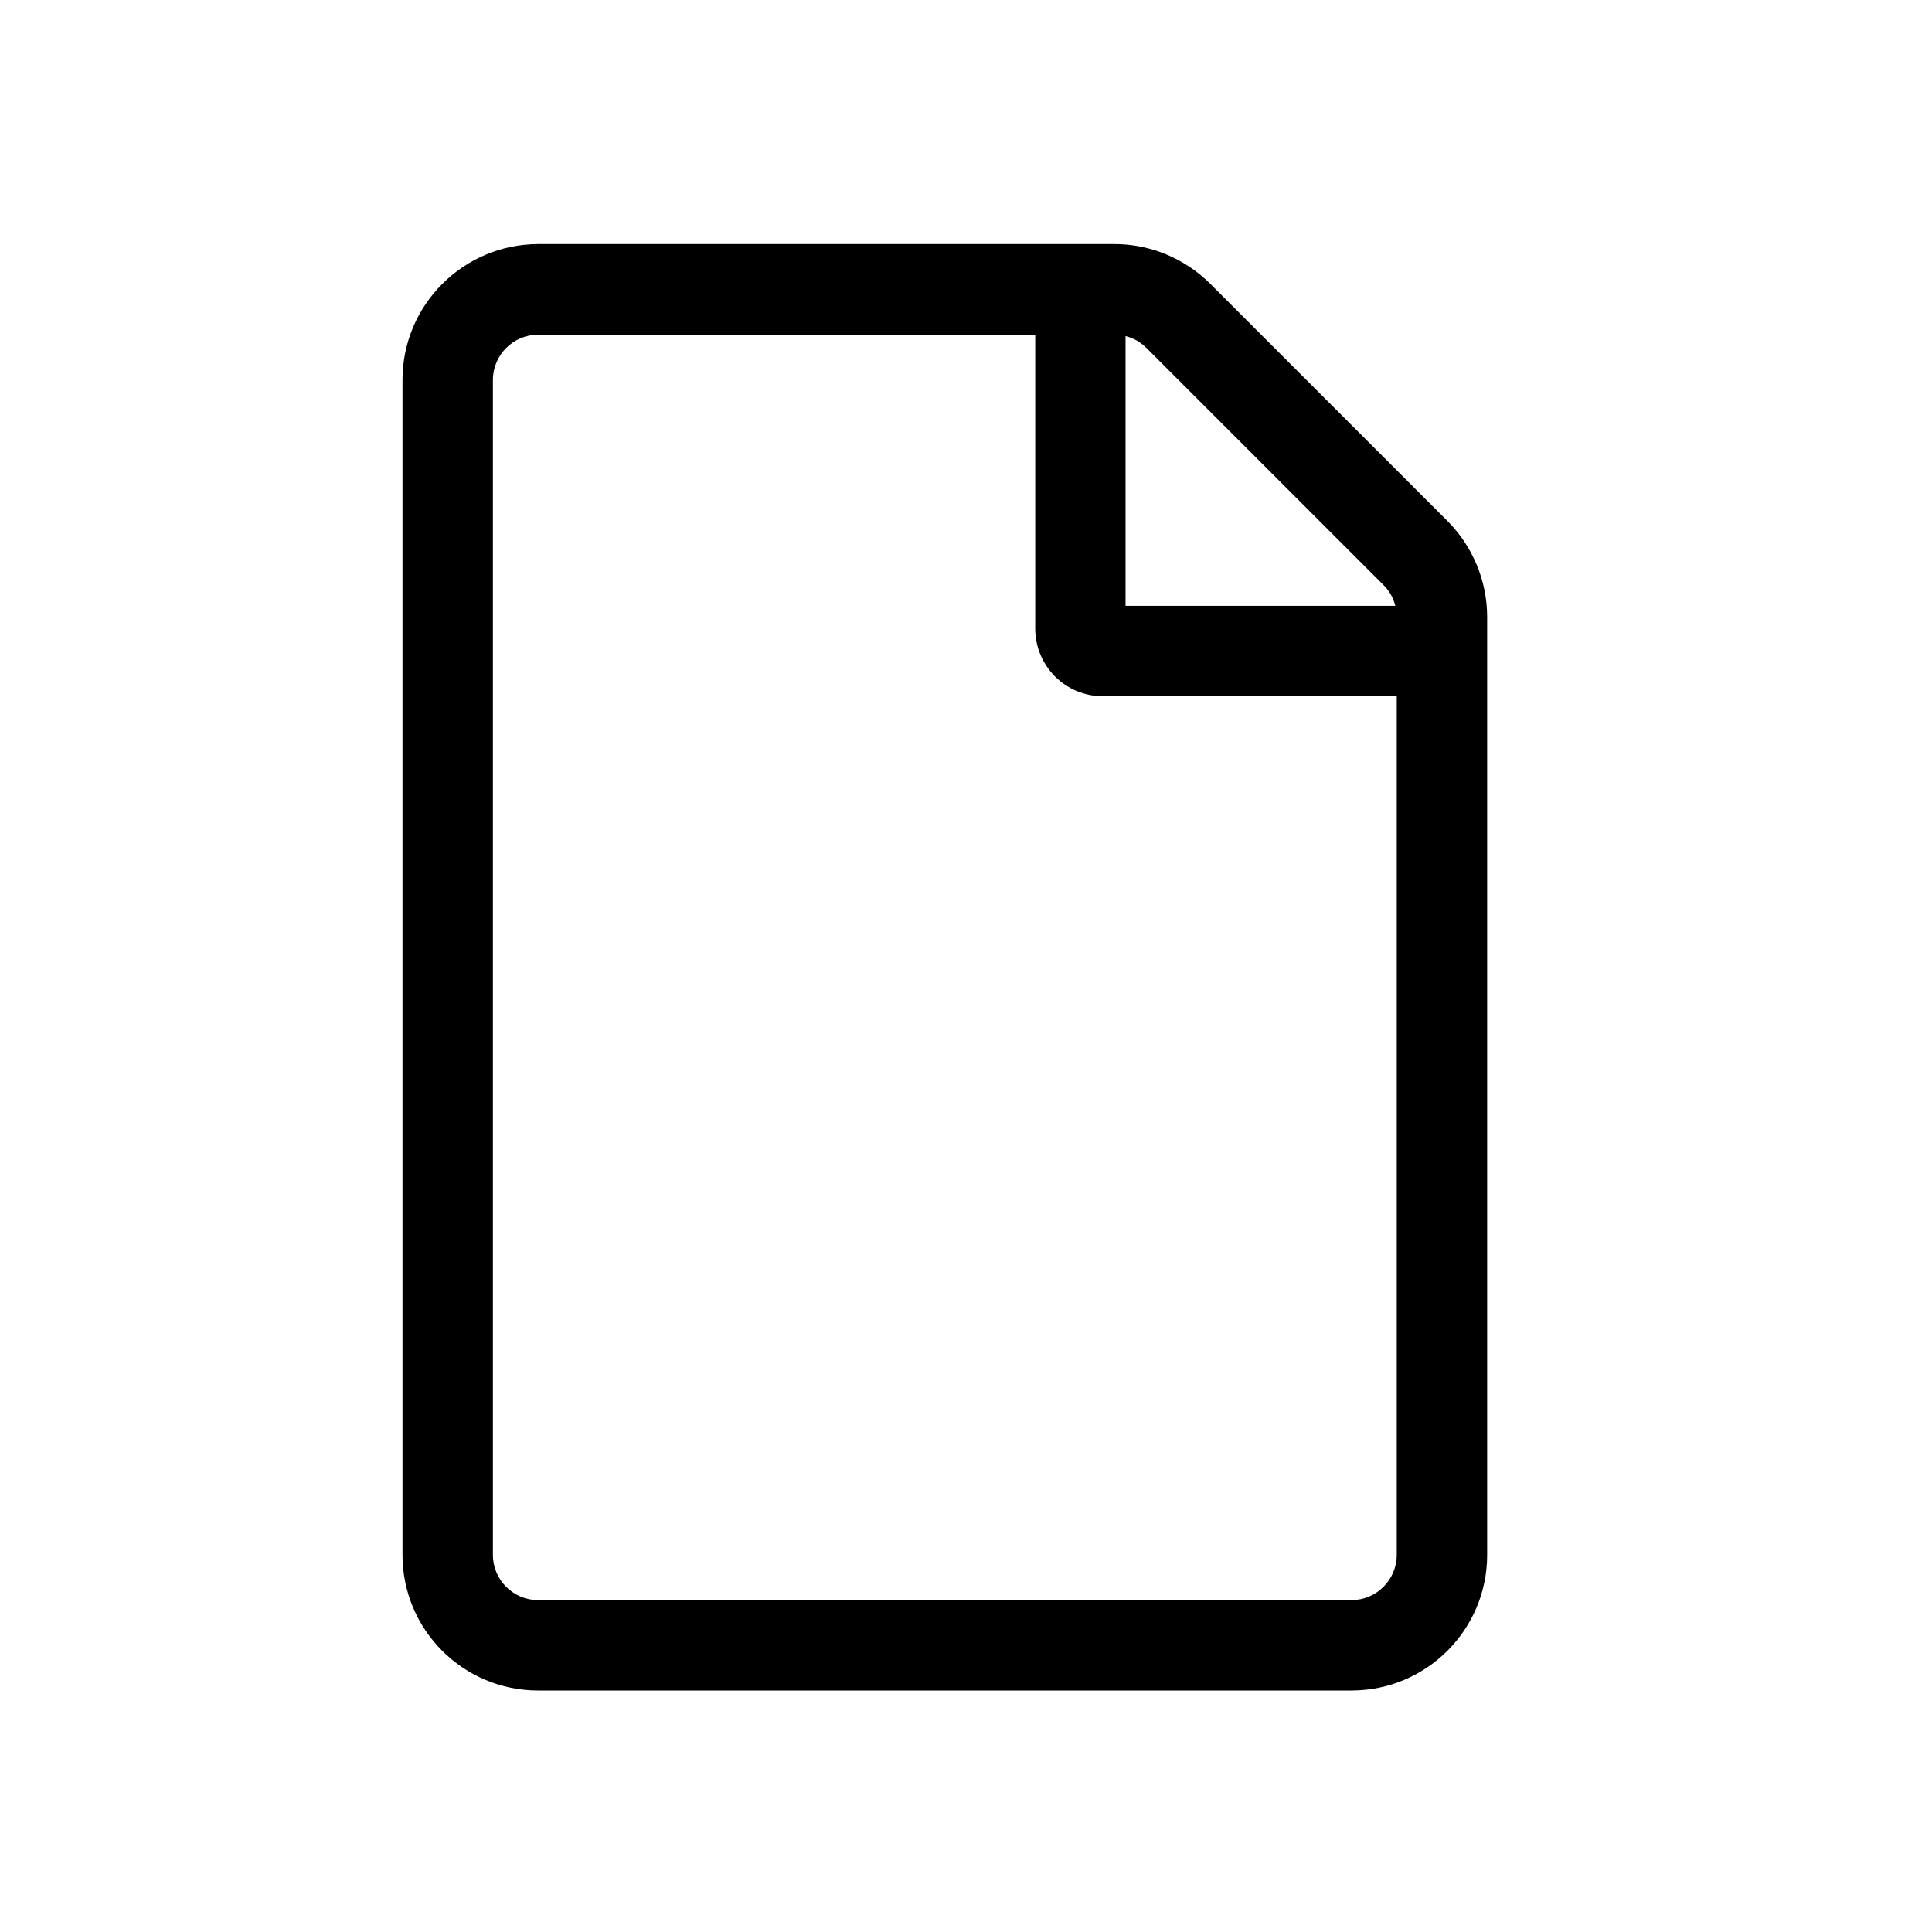
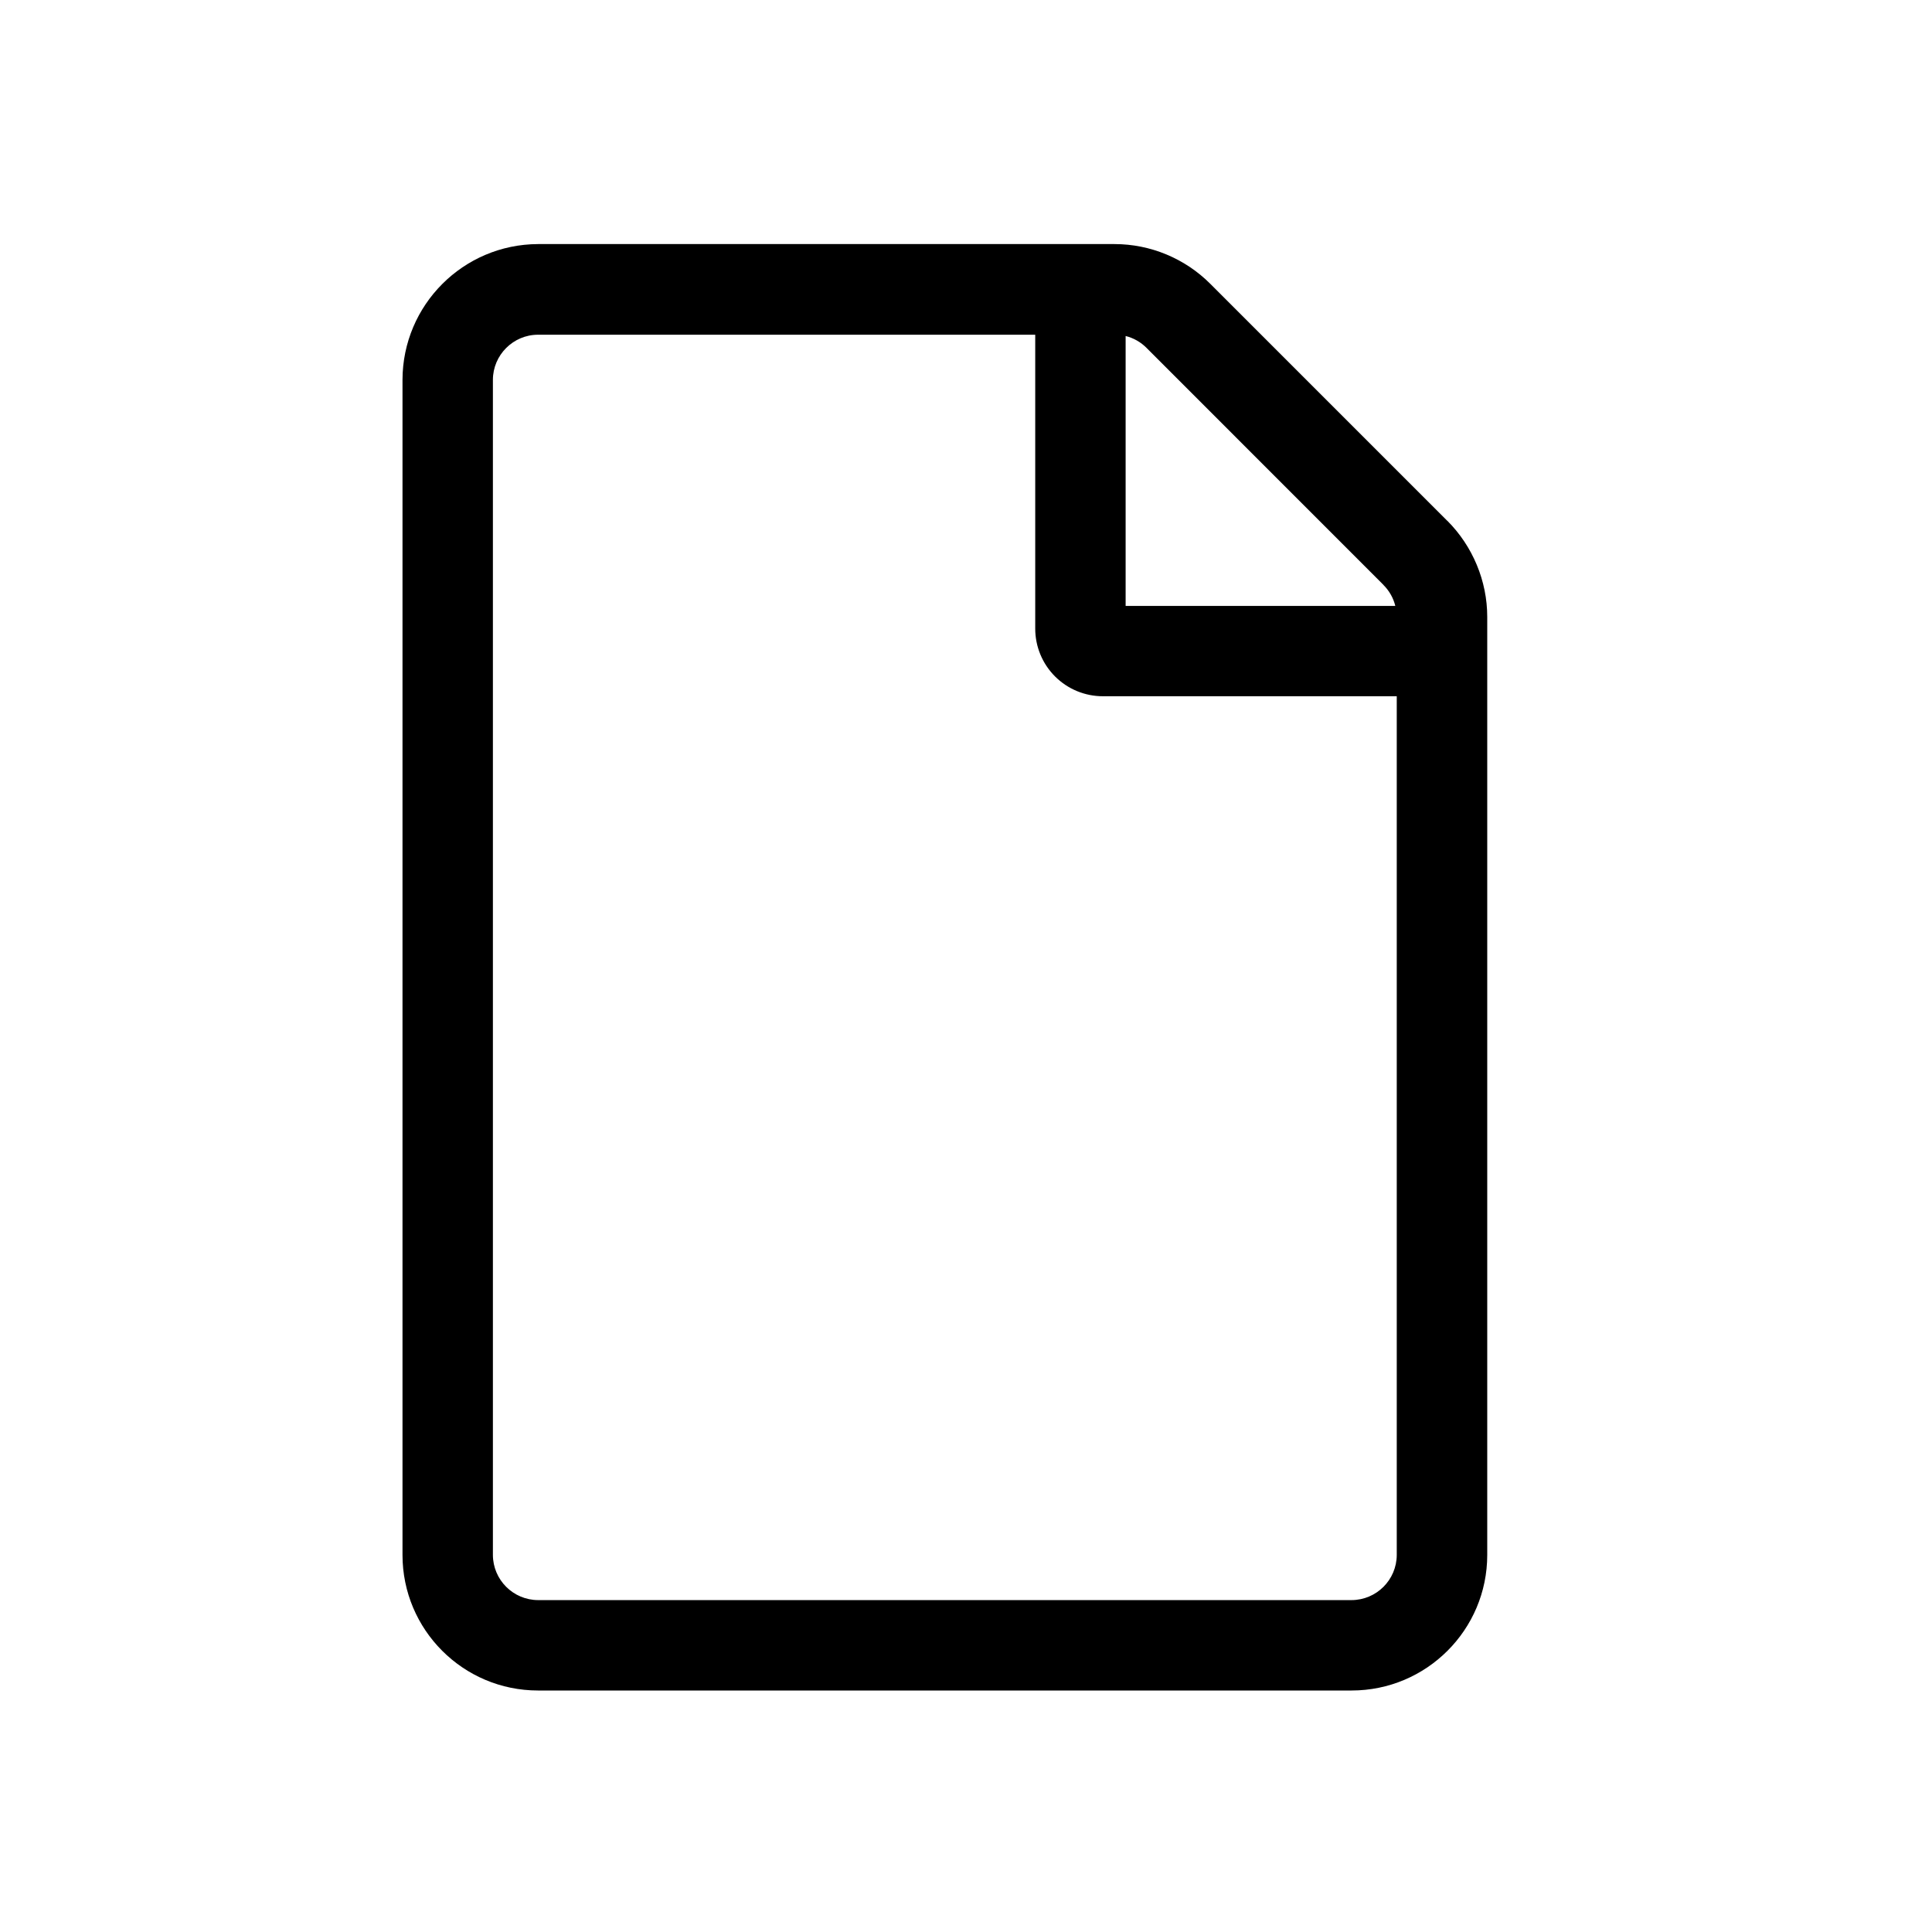
- <svg xmlns="http://www.w3.org/2000/svg" width="24px" height="24px" viewBox="0 0 24 24" version="1.1">
-   <defs />
-   <g id="file" stroke="none" stroke-width="1" fill="none" fill-rule="evenodd">
-     <g transform="translate(5, 3)" fill="#000000" fill-rule="nonzero" id="Shape">
-       <path d="M12.979,3.47 L10.035,0.526 C9.719,0.211 9.291,0.032 8.846,0.032 L1.684,0.032 C0.754,0.035 0,0.789 0,1.719 L0,16.316 C0,17.246 0.754,18 1.684,18 L11.789,18 C12.719,18 13.474,17.246 13.474,16.316 L13.474,4.663 C13.474,4.218 13.295,3.786 12.979,3.47 Z M12.186,4.267 C12.26,4.34 12.309,4.428 12.333,4.526 L8.982,4.526 L8.982,1.175 C9.081,1.2 9.168,1.249 9.242,1.323 L12.186,4.267 Z M11.789,16.877 L1.684,16.877 C1.375,16.877 1.123,16.625 1.123,16.316 L1.123,1.719 C1.123,1.411 1.375,1.158 1.684,1.158 L7.86,1.158 L7.86,4.807 C7.86,5.274 8.235,5.649 8.702,5.649 L12.351,5.649 L12.351,16.316 C12.351,16.625 12.098,16.877 11.789,16.877 Z" />
-     </g>
-   </g>
+ <svg xmlns="http://www.w3.org/2000/svg" width="24" height="24">
+   <path d="M17.979 6.47l-2.944-2.944a1.684 1.684 0 0 0-1.19-.494h-7.16A1.69 1.69 0 0 0 5 4.719v14.597C5 20.246 5.754 21 6.684 21H16.79c.93 0 1.685-.754 1.685-1.684V7.663c0-.445-.18-.877-.495-1.193zm-.793.797a.552.552 0 0 1 .147.26h-3.35V4.174a.552.552 0 0 1 .26.148l2.943 2.944zm-.397 12.61H6.684a.563.563 0 0 1-.561-.561V4.719c0-.308.252-.561.561-.561h6.176v3.649a.84.84 0 0 0 .842.842h3.649v10.667a.563.563 0 0 1-.562.561z" fill="#000" fill-rule="nonzero" />
</svg>
